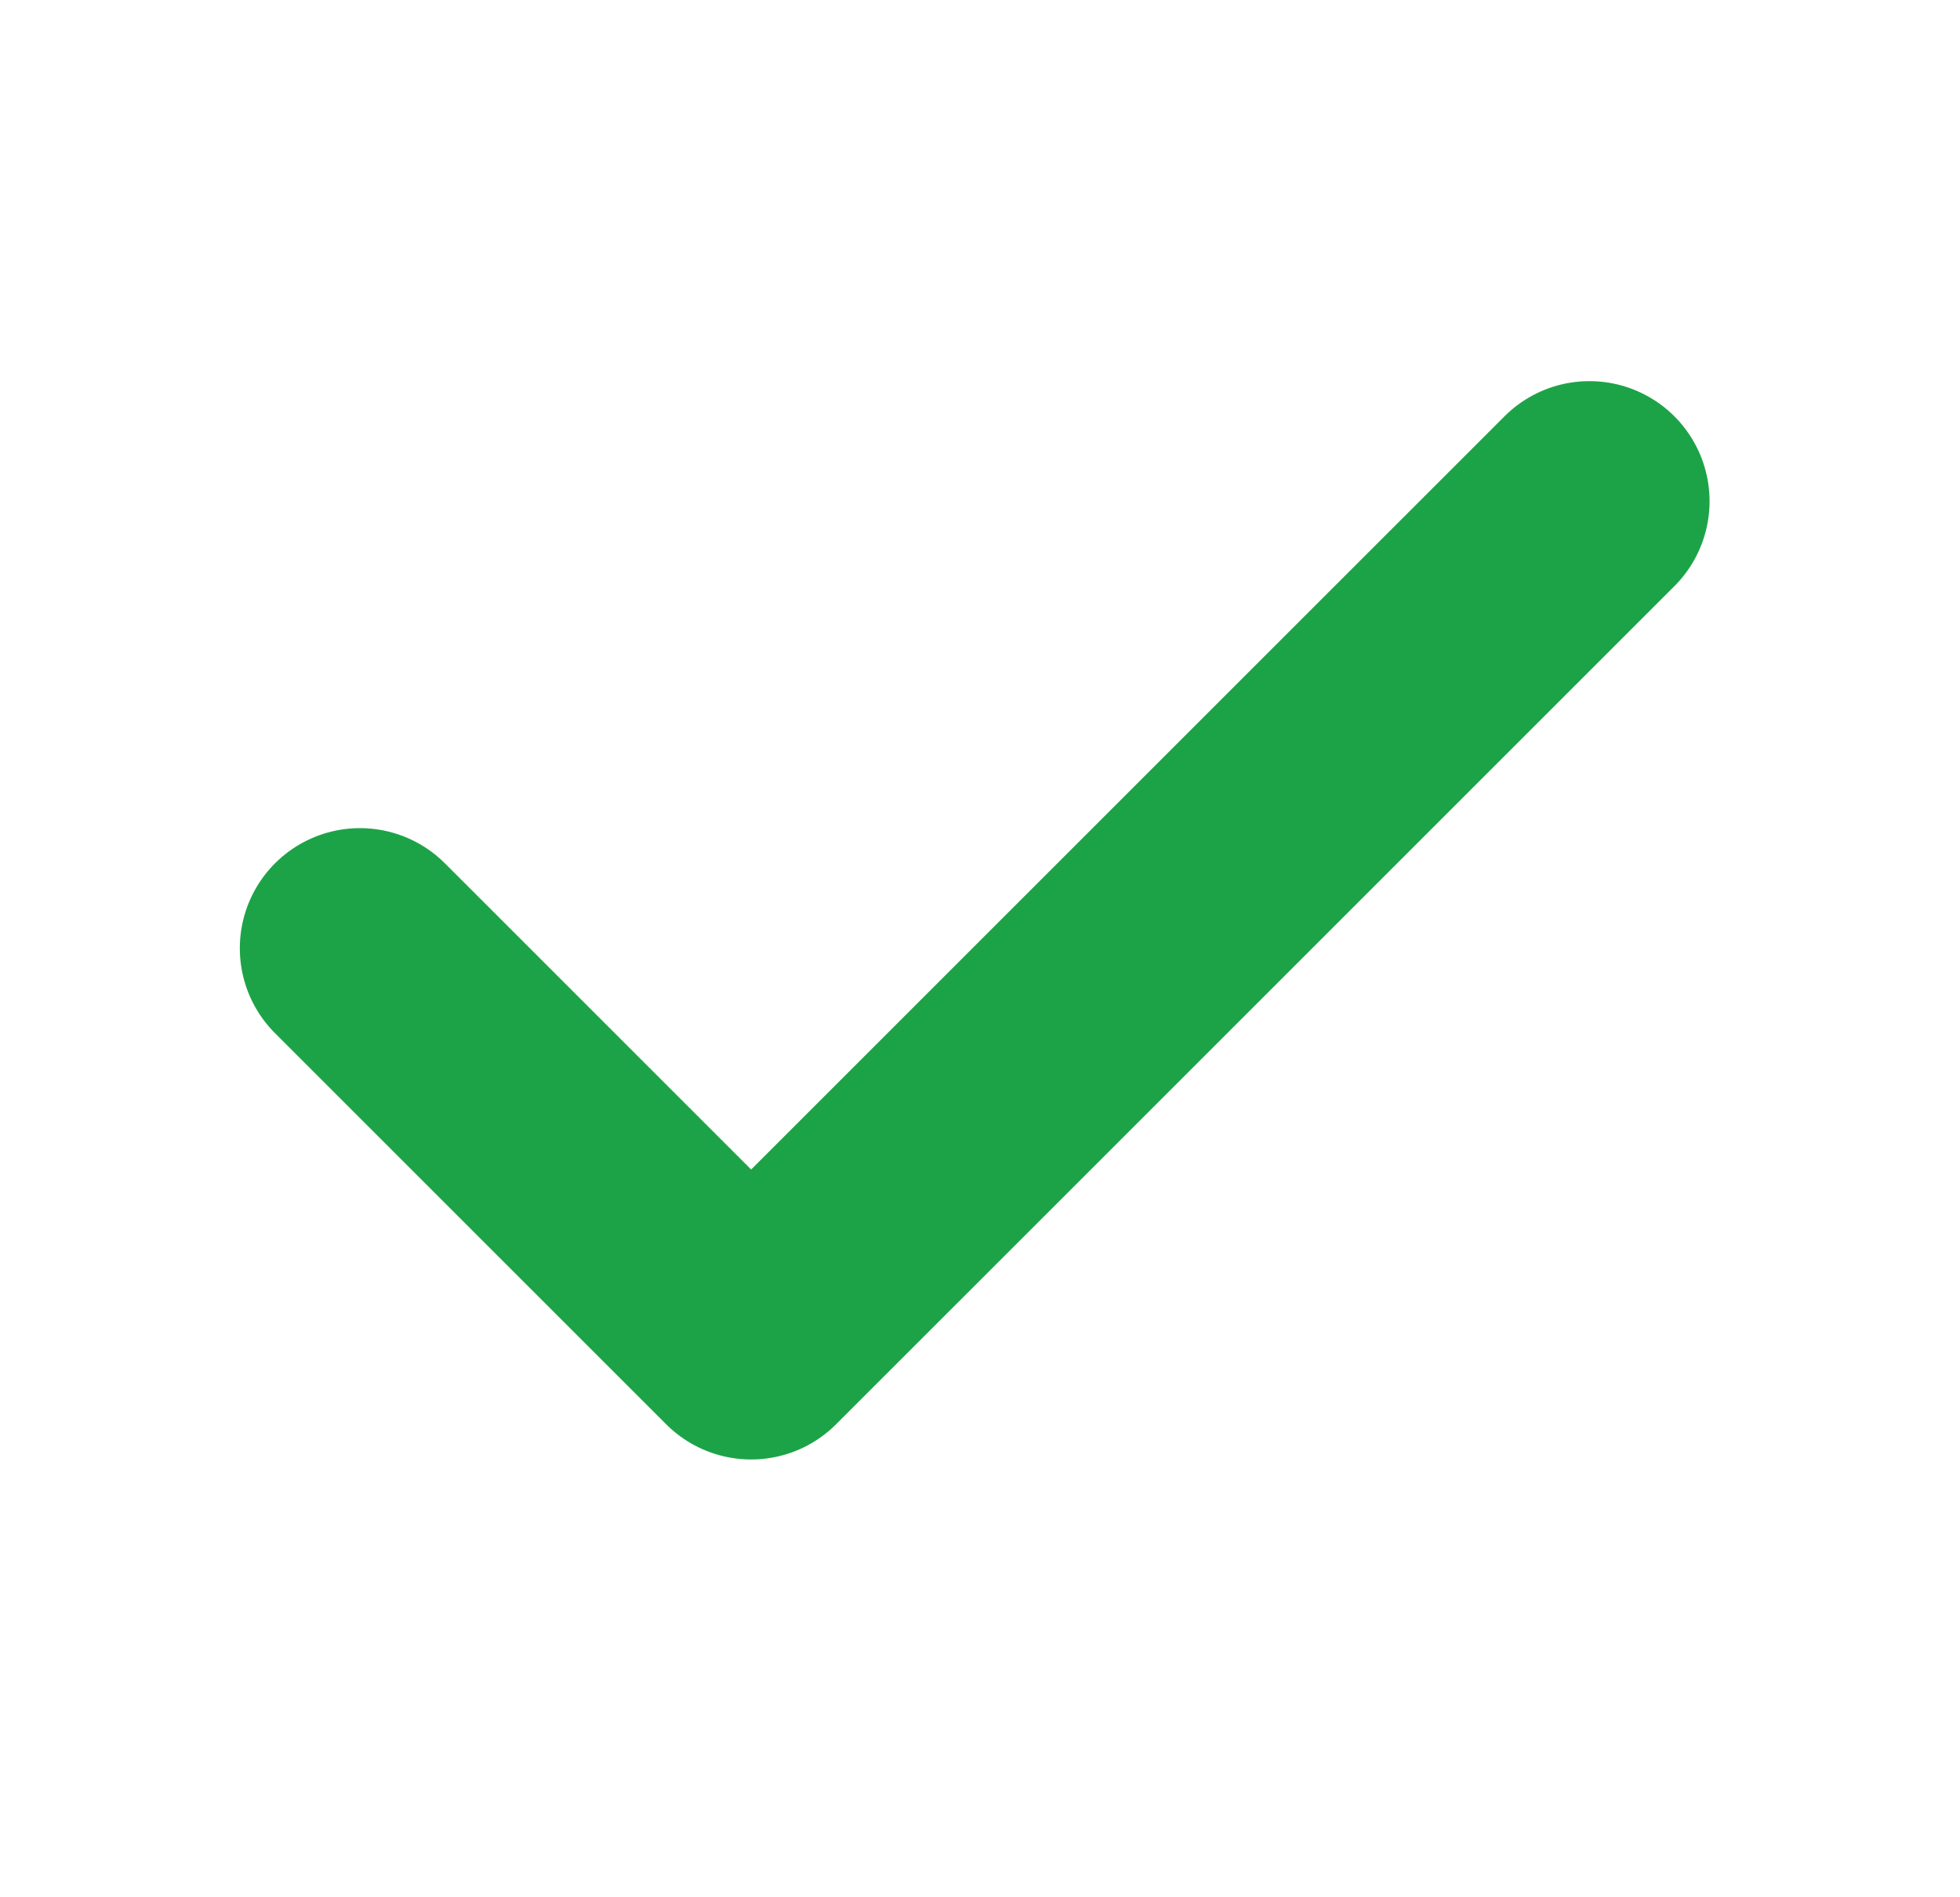
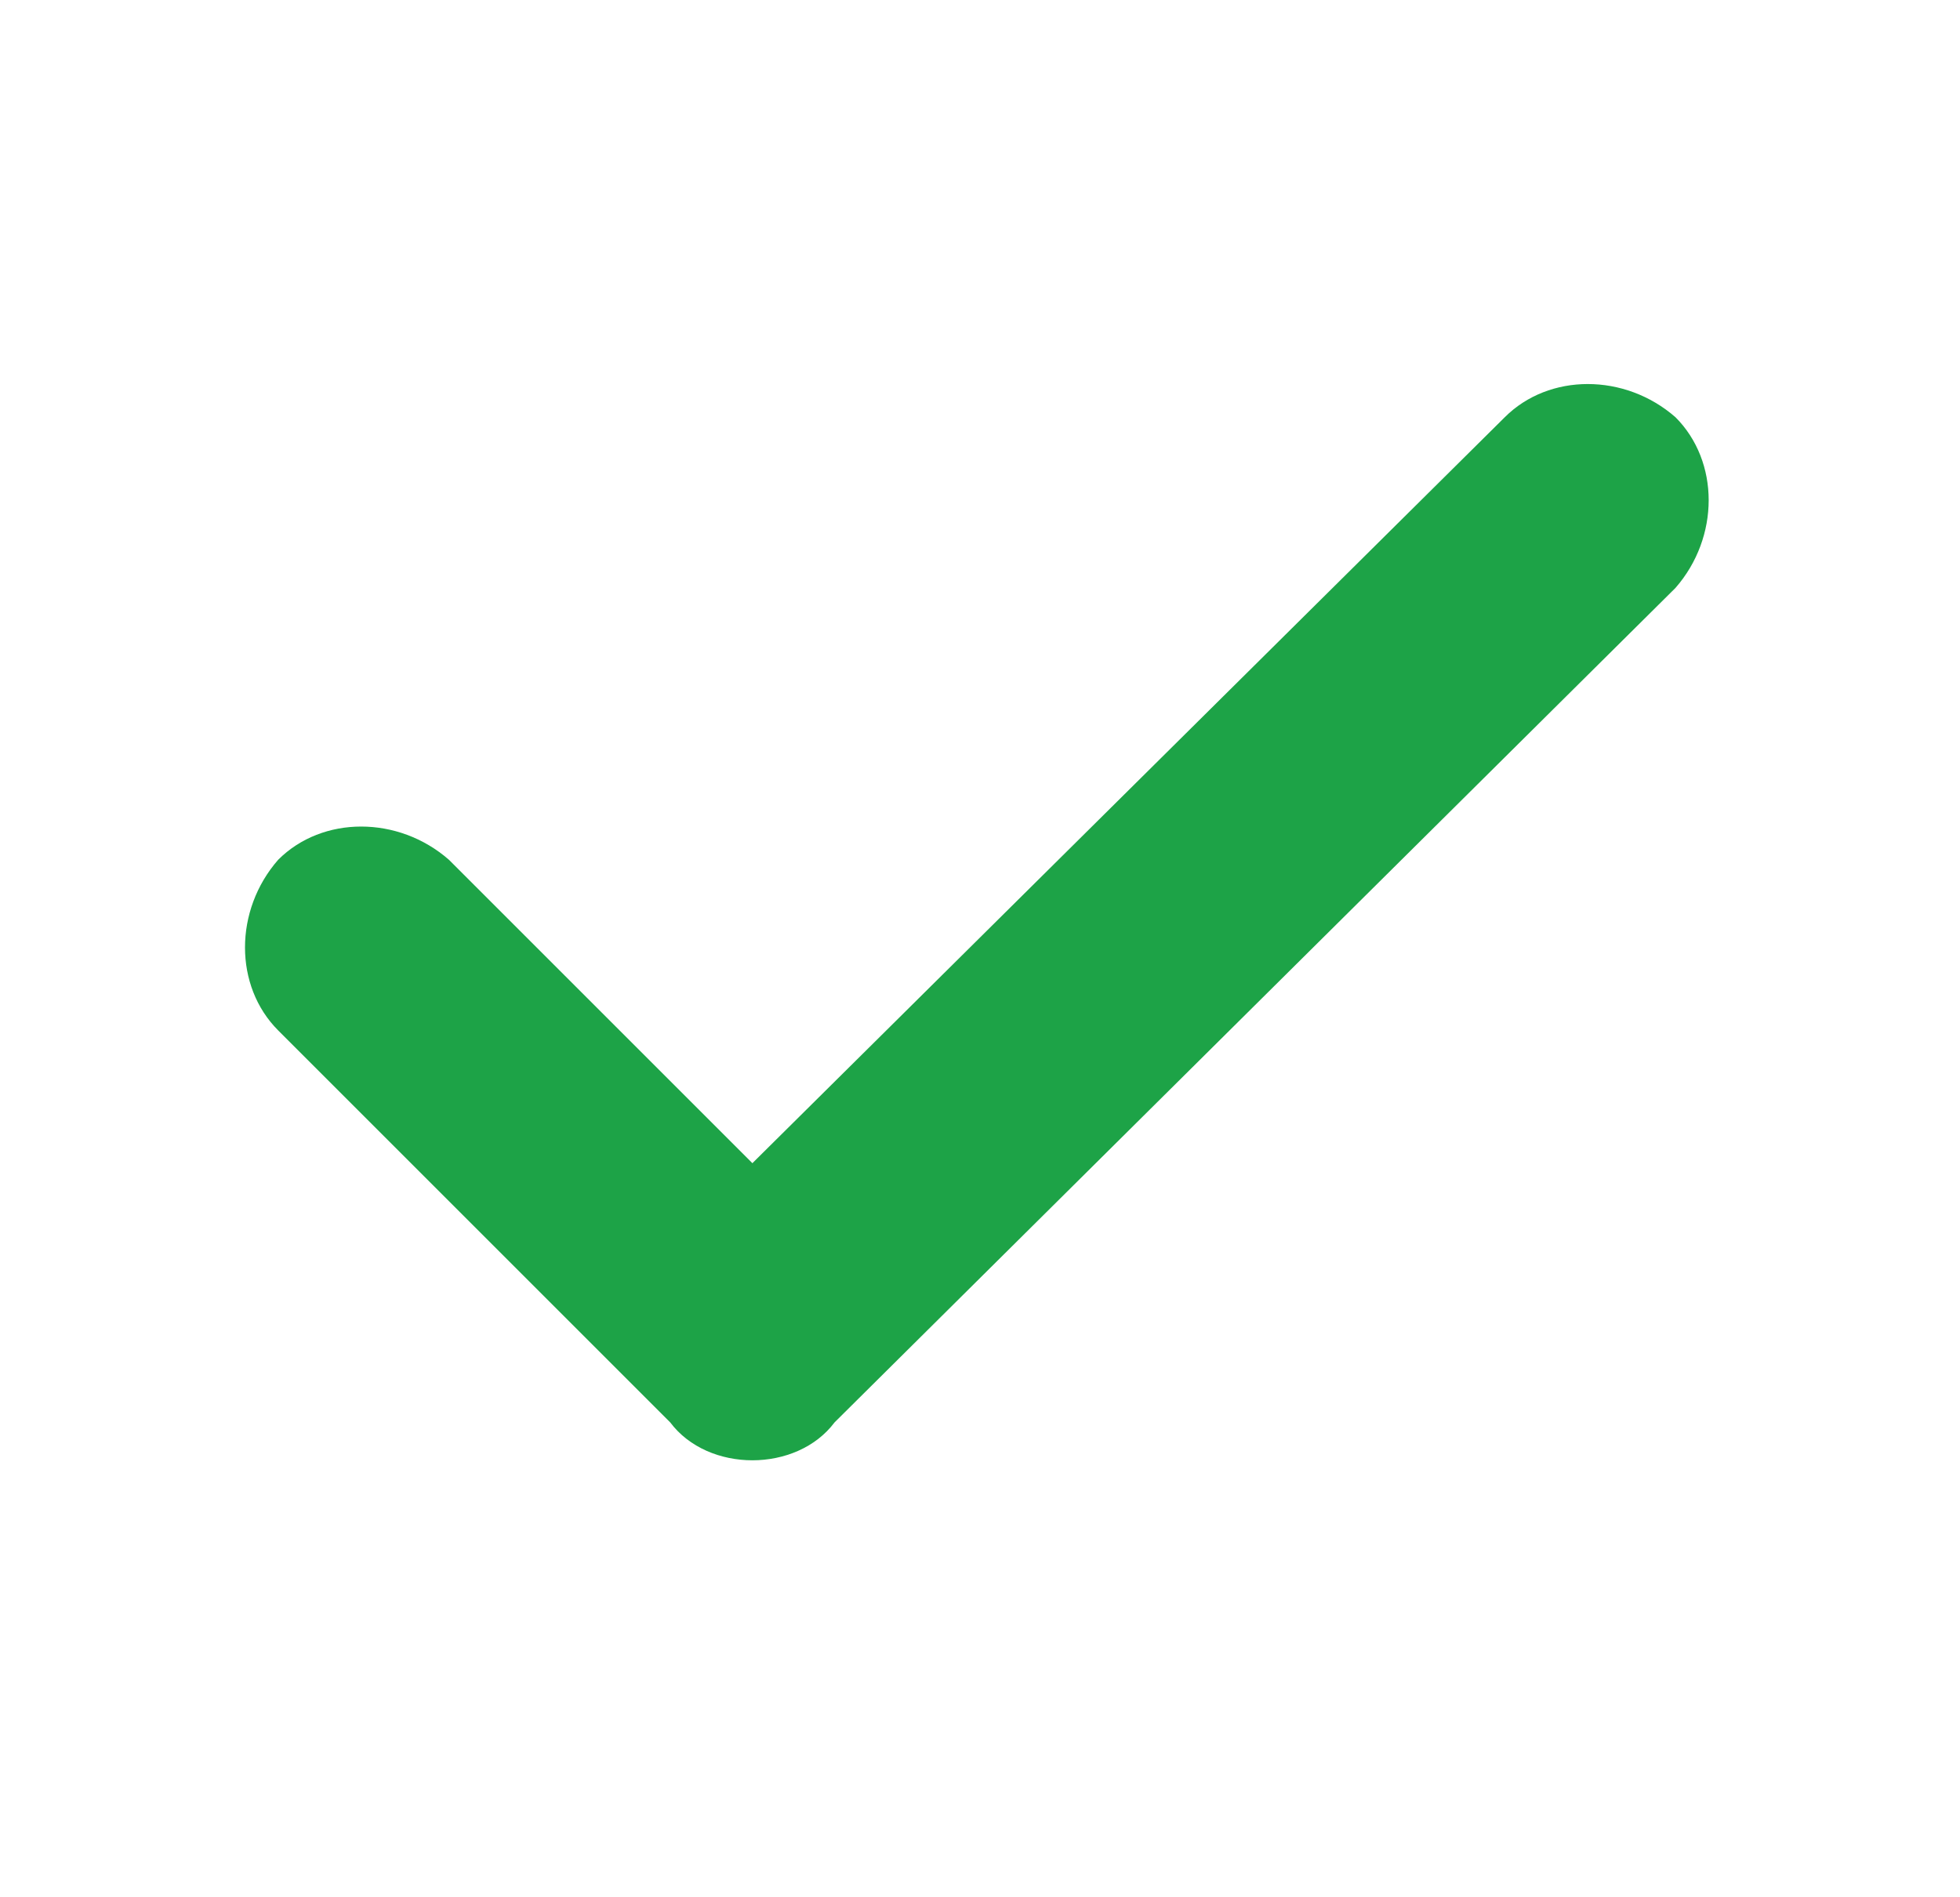
- <svg xmlns="http://www.w3.org/2000/svg" width="31" height="30" viewBox="0 0 31 30" fill="none">
-   <path d="M5.693 15L11.88 21.187L25.139 7.929" stroke="#1DA347" stroke-width="3.8" stroke-linecap="round" stroke-linejoin="round" />
+ <svg xmlns="http://www.w3.org/2000/svg" version="1.1" id="Layer_1" x="0px" y="0px" viewBox="0 0 31 30" style="enable-background:new 0 0 31 30;" xml:space="preserve">
+   <style type="text/css">
+ 	.st0{fill:#1DA347;}
+ </style>
+   <g>
+     <path class="st0" d="M11.9,23.1L11.9,23.1c-0.5,0-1-0.2-1.3-0.6l-6.2-6.2c-0.7-0.7-0.7-1.9,0-2.7c0.7-0.7,1.9-0.7,2.7,0l4.8,4.8   L23.8,6.6c0.7-0.7,1.9-0.7,2.7,0c0.7,0.7,0.7,1.9,0,2.7L13.2,22.5C12.9,22.9,12.4,23.1,11.9,23.1z" />
+   </g>
</svg>
